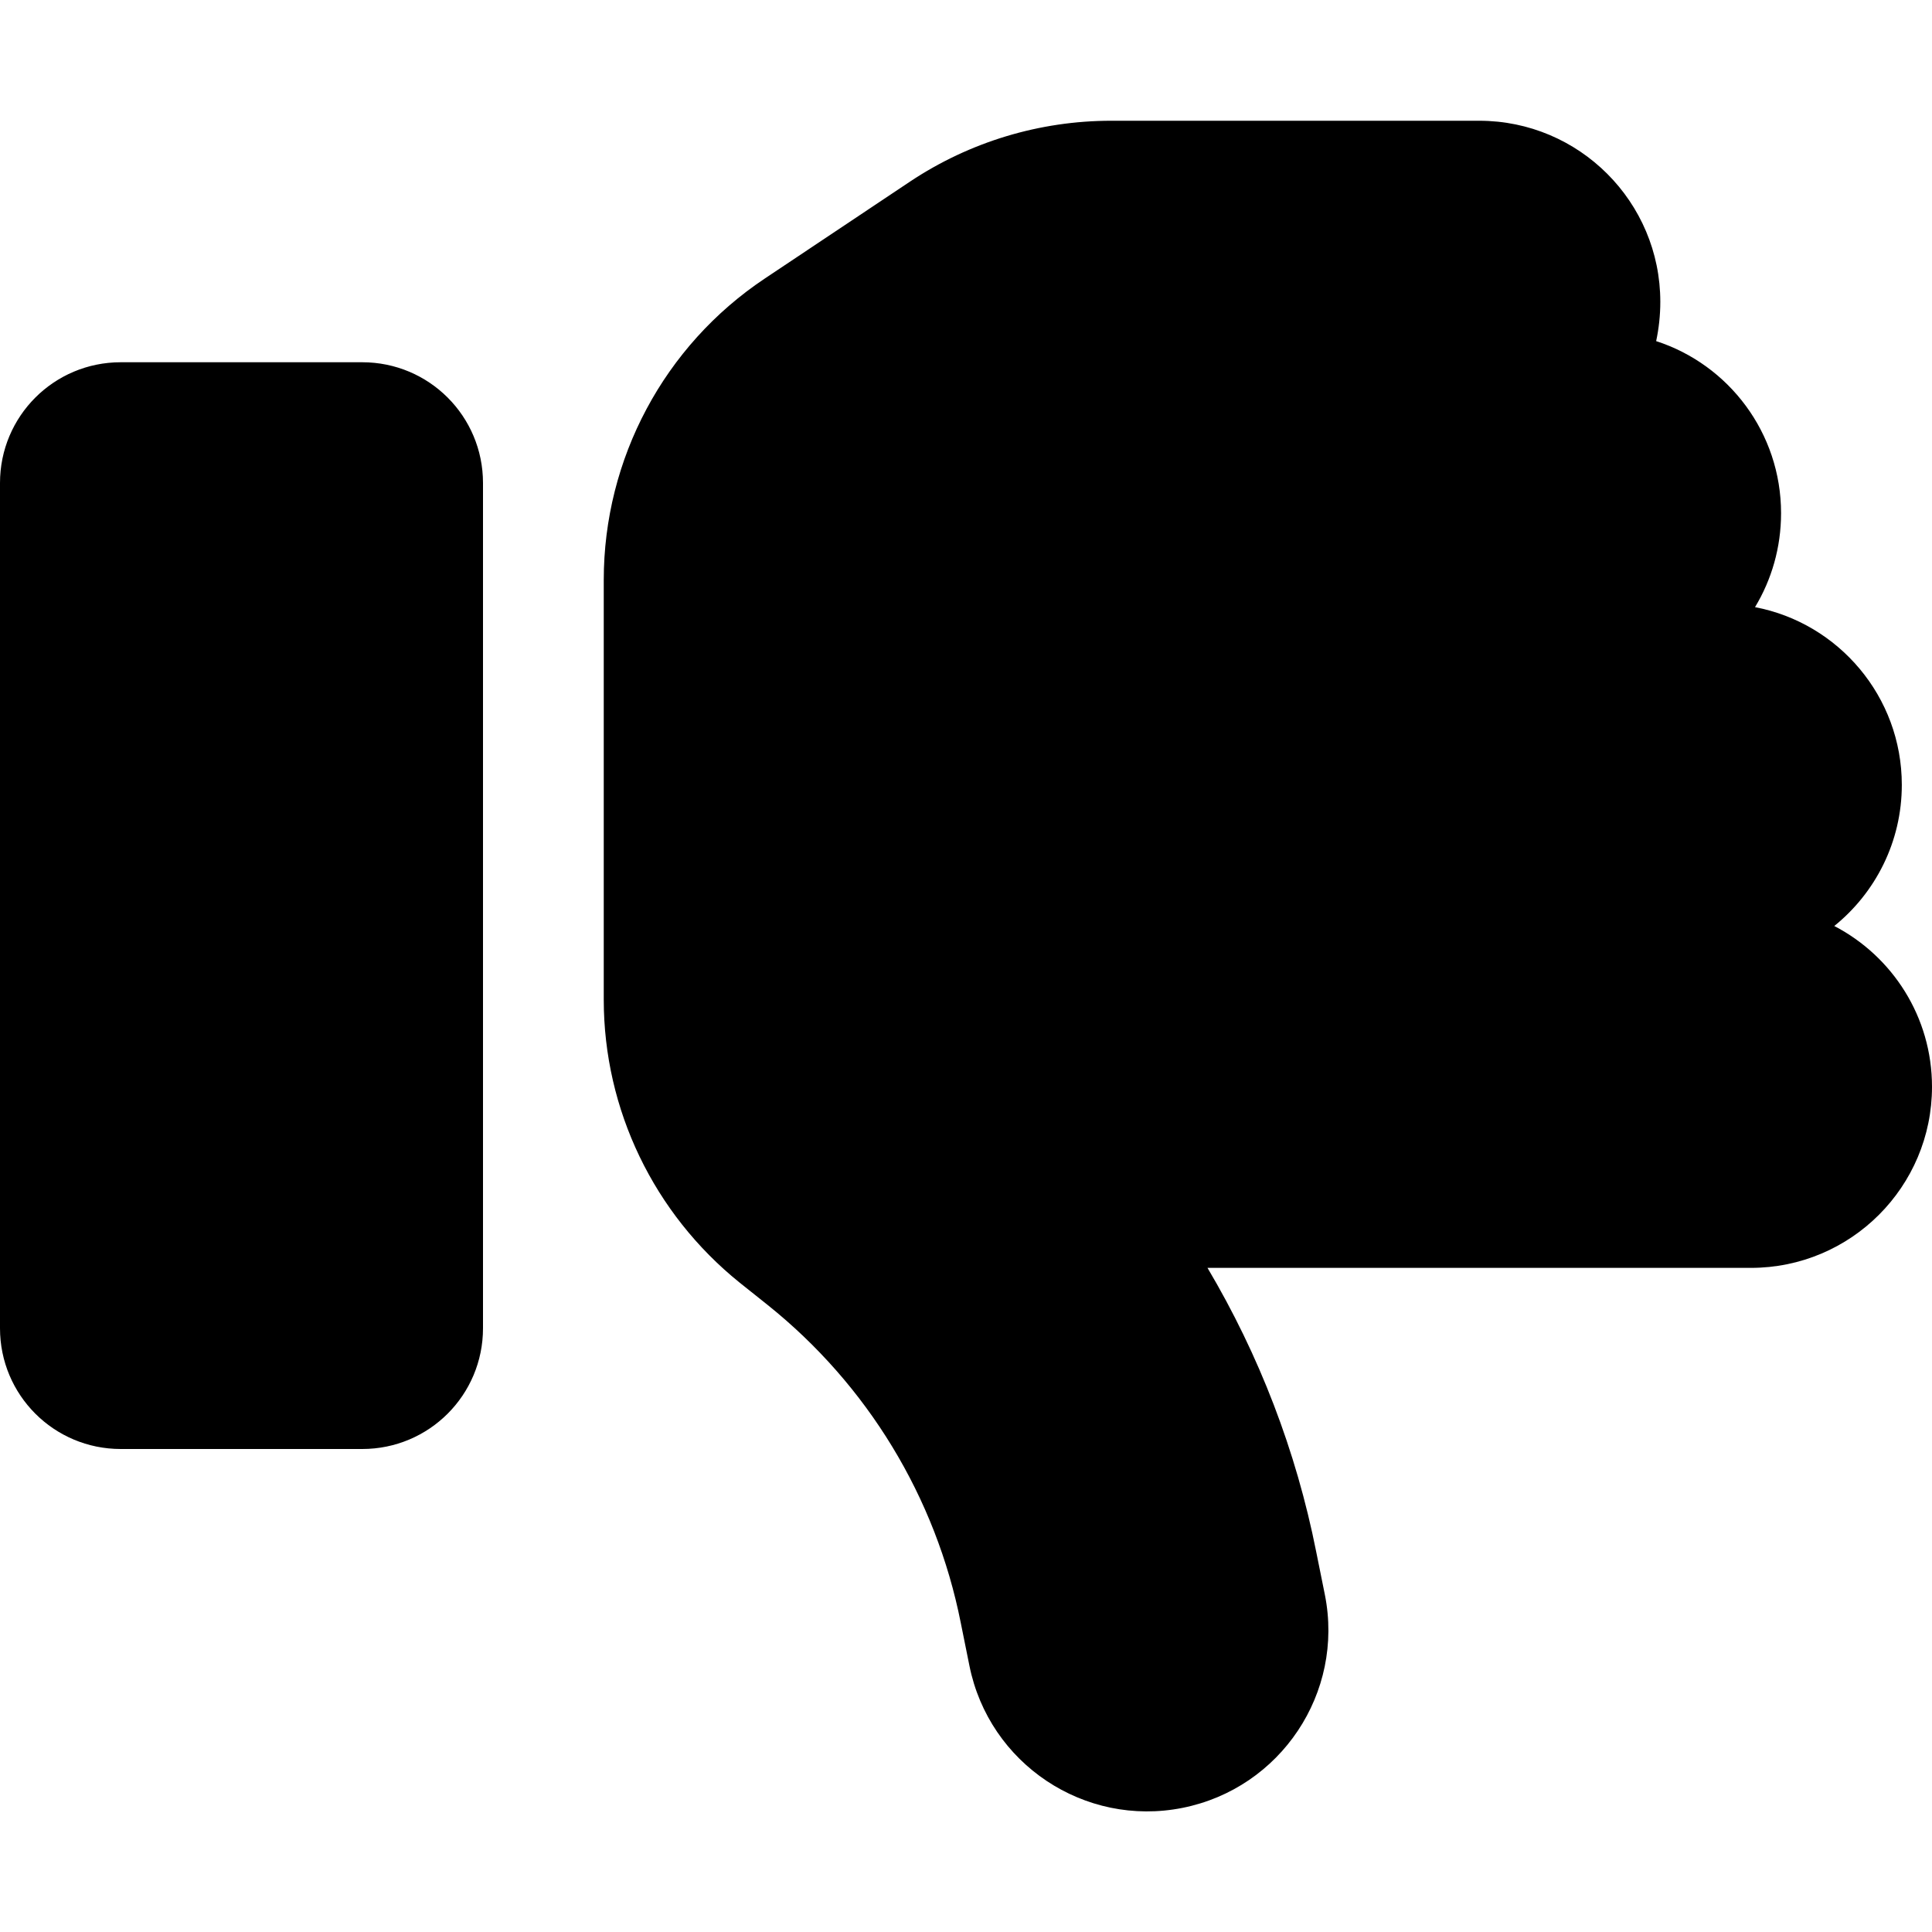
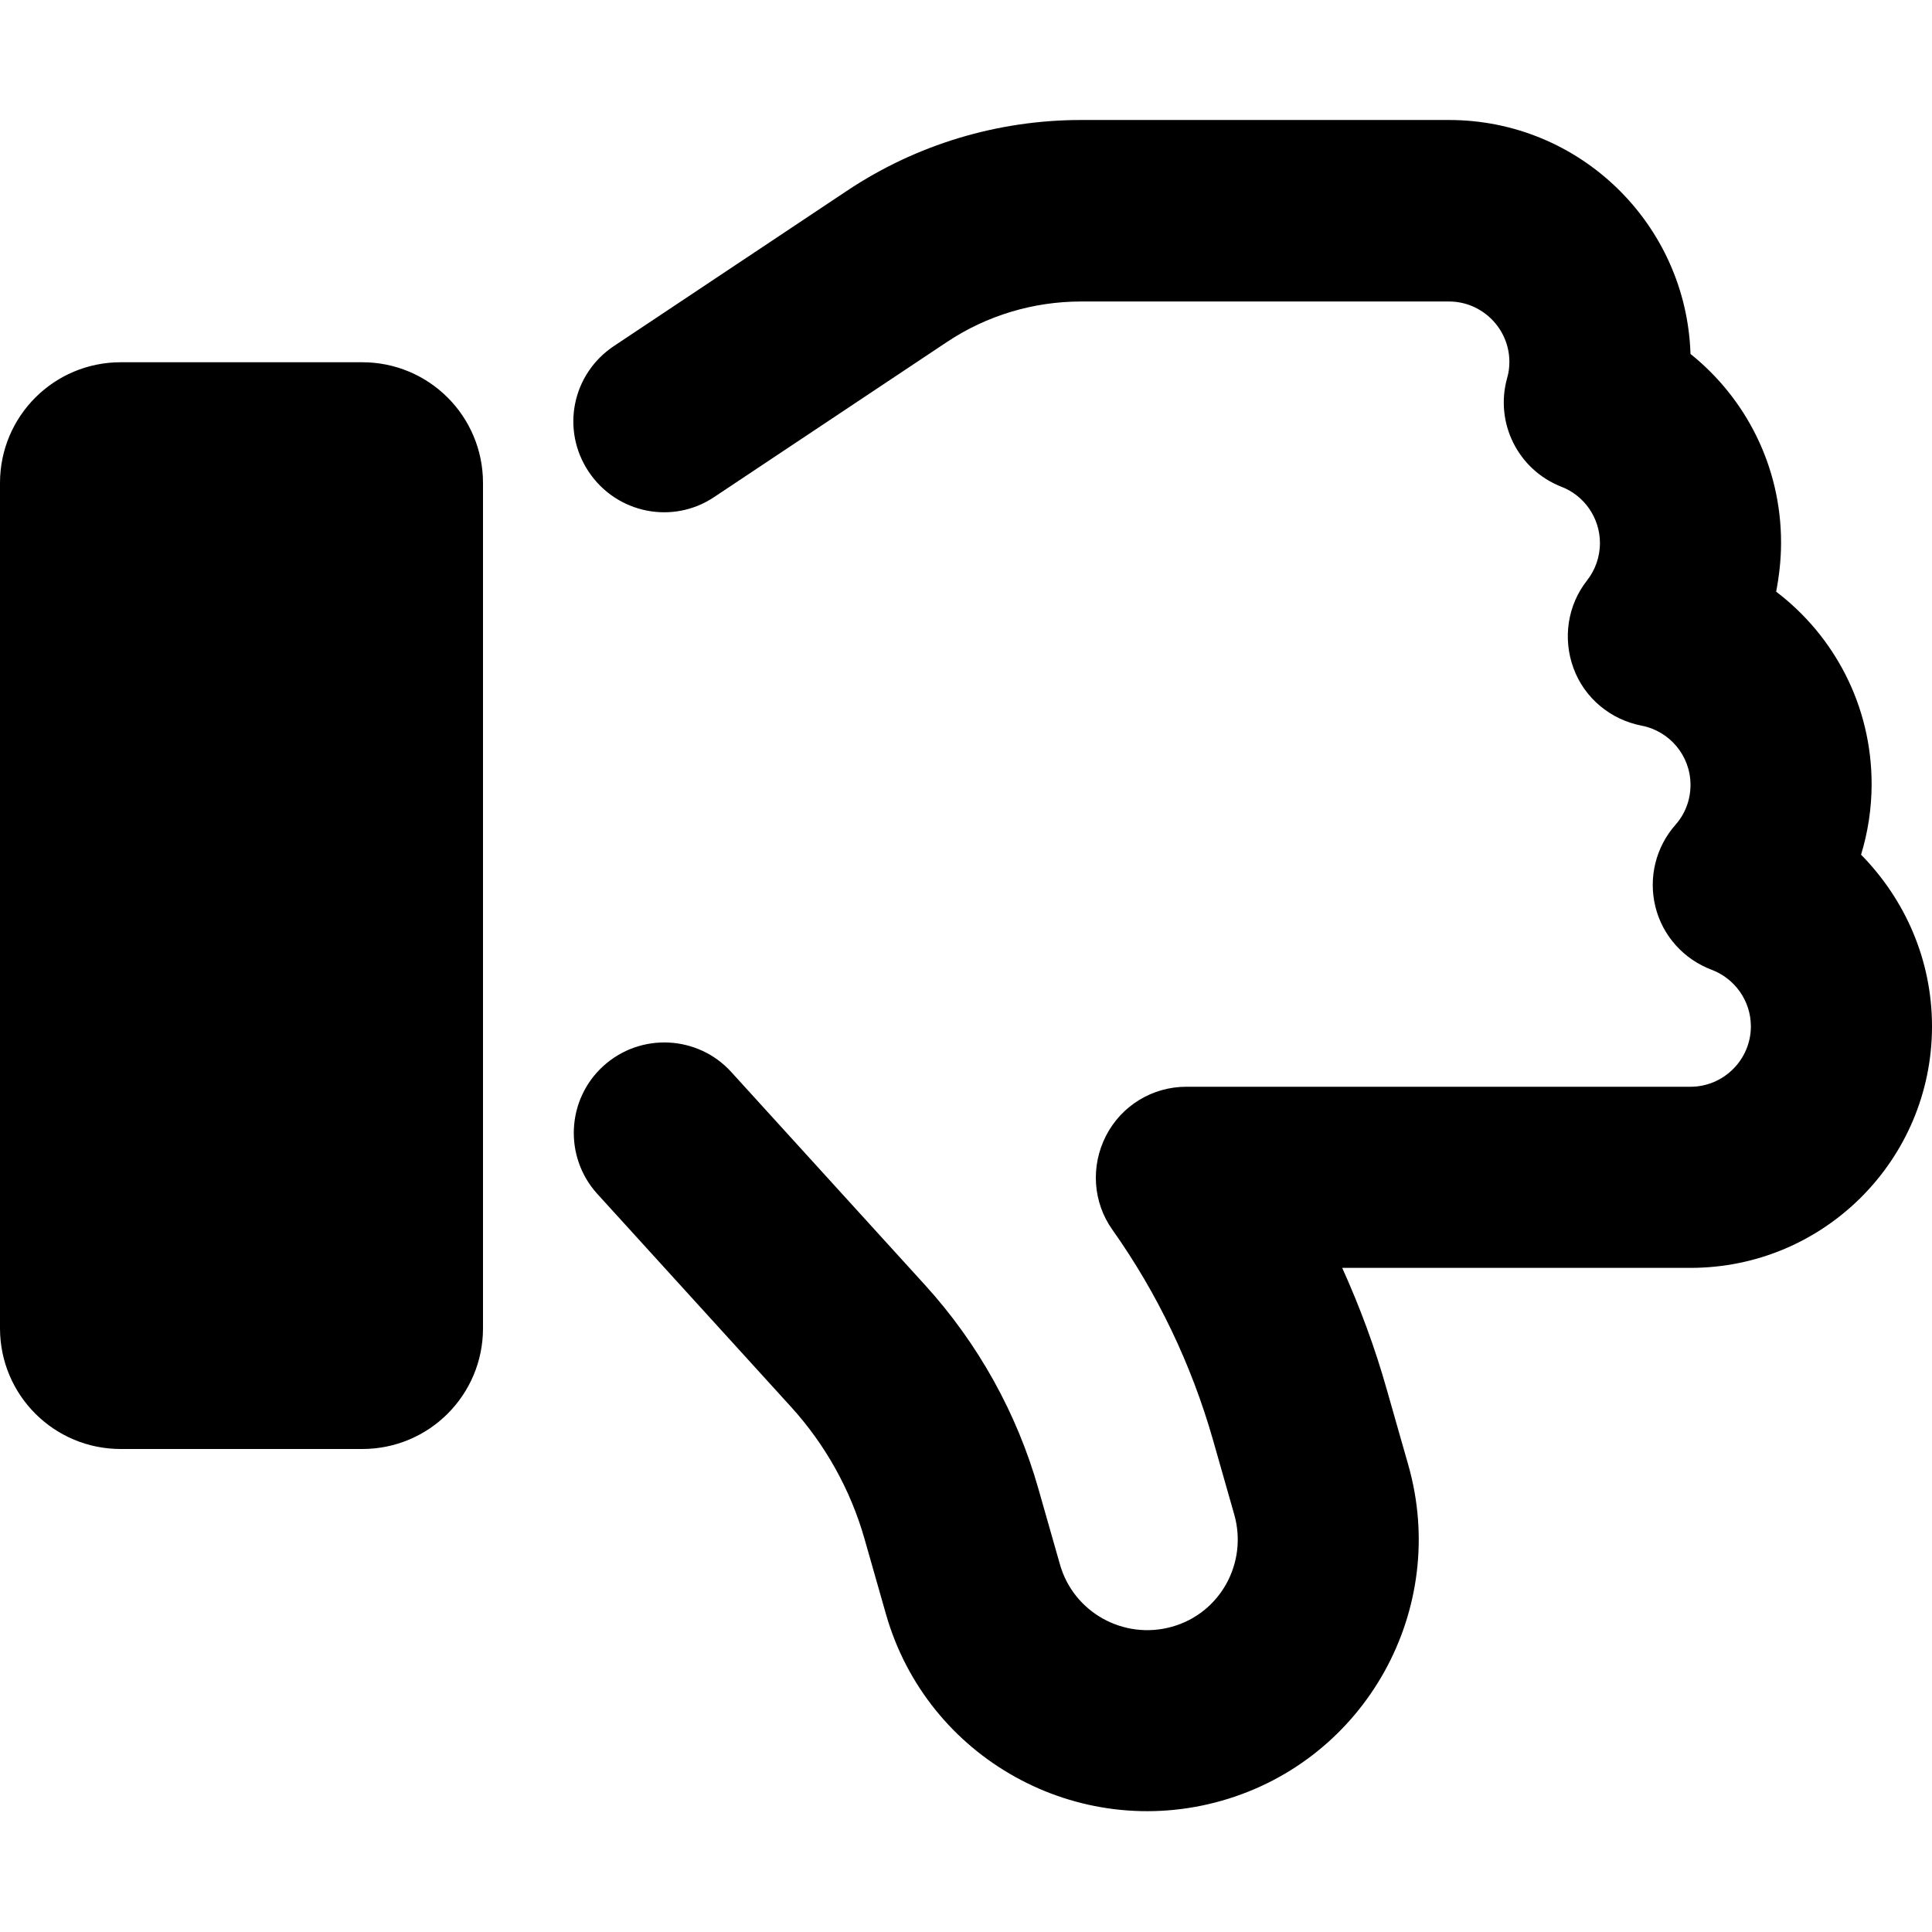
<svg xmlns="http://www.w3.org/2000/svg" viewBox="0 0 512 512">
-   <path d="M313.4 479.1c26-5.2 42.9-30.5 37.7-56.5l-2.3-11.4c-5.3-26.7-15.1-52.1-28.8-75.2H464c26.5 0 48-21.5 48-48c0-18.5-10.5-34.6-25.9-42.6C497 236.6 504 223.1 504 208c0-23.4-16.8-42.9-38.9-47.1c4.4-7.3 6.9-15.8 6.9-24.9c0-21.3-13.9-39.4-33.1-45.6c.7-3.3 1.1-6.8 1.1-10.4c0-26.5-21.5-48-48-48H294.5c-19 0-37.5 5.6-53.3 16.1L202.7 73.8C176 91.6 160 121.6 160 153.7V192v48 24.9c0 29.2 13.3 56.7 36 75l7.4 5.9c26.5 21.2 44.6 51 51.2 84.2l2.3 11.4c5.2 26 30.5 42.9 56.5 37.7zM32 384H96c17.7 0 32-14.3 32-32V128c0-17.7-14.3-32-32-32H32C14.3 96 0 110.3 0 128V352c0 17.7 14.3 32 32 32z" />
+   <path d="M323.8 477.2c-38.2 10.9-78.1-11.2-89-49.4l-5.7-20c-3.7-13-10.4-25-19.5-35l-51.3-56.4c-8.9-9.8-8.2-25 1.6-33.9s25-8.2 33.9 1.6l51.3 56.4c14.1 15.5 24.4 34 30.1 54.1l5.7 20c3.6 12.7 16.9 20.1 29.7 16.5s20.1-16.9 16.5-29.7l-5.7-20c-5.7-19.9-14.7-38.7-26.6-55.5c-5.2-7.3-5.8-16.9-1.7-24.9s12.3-13 21.3-13L448 288c8.8 0 16-7.2 16-16c0-6.8-4.3-12.7-10.4-15c-7.4-2.8-13-9-14.9-16.7s.1-15.8 5.3-21.7c2.5-2.8 4-6.5 4-10.6c0-7.8-5.6-14.3-13-15.7c-8.2-1.6-15.1-7.3-18-15.2s-1.6-16.7 3.6-23.3c2.1-2.7 3.4-6.1 3.4-9.9c0-6.7-4.2-12.6-10.2-14.9c-11.5-4.5-17.7-16.9-14.4-28.8c.4-1.3 .6-2.8 .6-4.3c0-8.8-7.2-16-16-16H286.5c-12.6 0-25 3.7-35.5 10.7l-61.7 41.1c-11 7.4-25.9 4.4-33.3-6.7s-4.4-25.9 6.7-33.3l61.7-41.1c18.4-12.3 40-18.8 62.1-18.8H384c34.7 0 62.9 27.6 64 62c14.6 11.7 24 29.7 24 50c0 4.5-.5 8.8-1.3 13c15.4 11.7 25.3 30.2 25.3 51c0 6.5-1 12.8-2.8 18.7C504.8 238.3 512 254.3 512 272c0 35.3-28.6 64-64 64l-92.3 0c4.7 10.4 8.7 21.2 11.8 32.2l5.7 20c10.9 38.2-11.2 78.1-49.4 89zM32 384c-17.7 0-32-14.3-32-32V128c0-17.7 14.3-32 32-32H96c17.7 0 32 14.3 32 32V352c0 17.7-14.3 32-32 32H32z" />
</svg>
